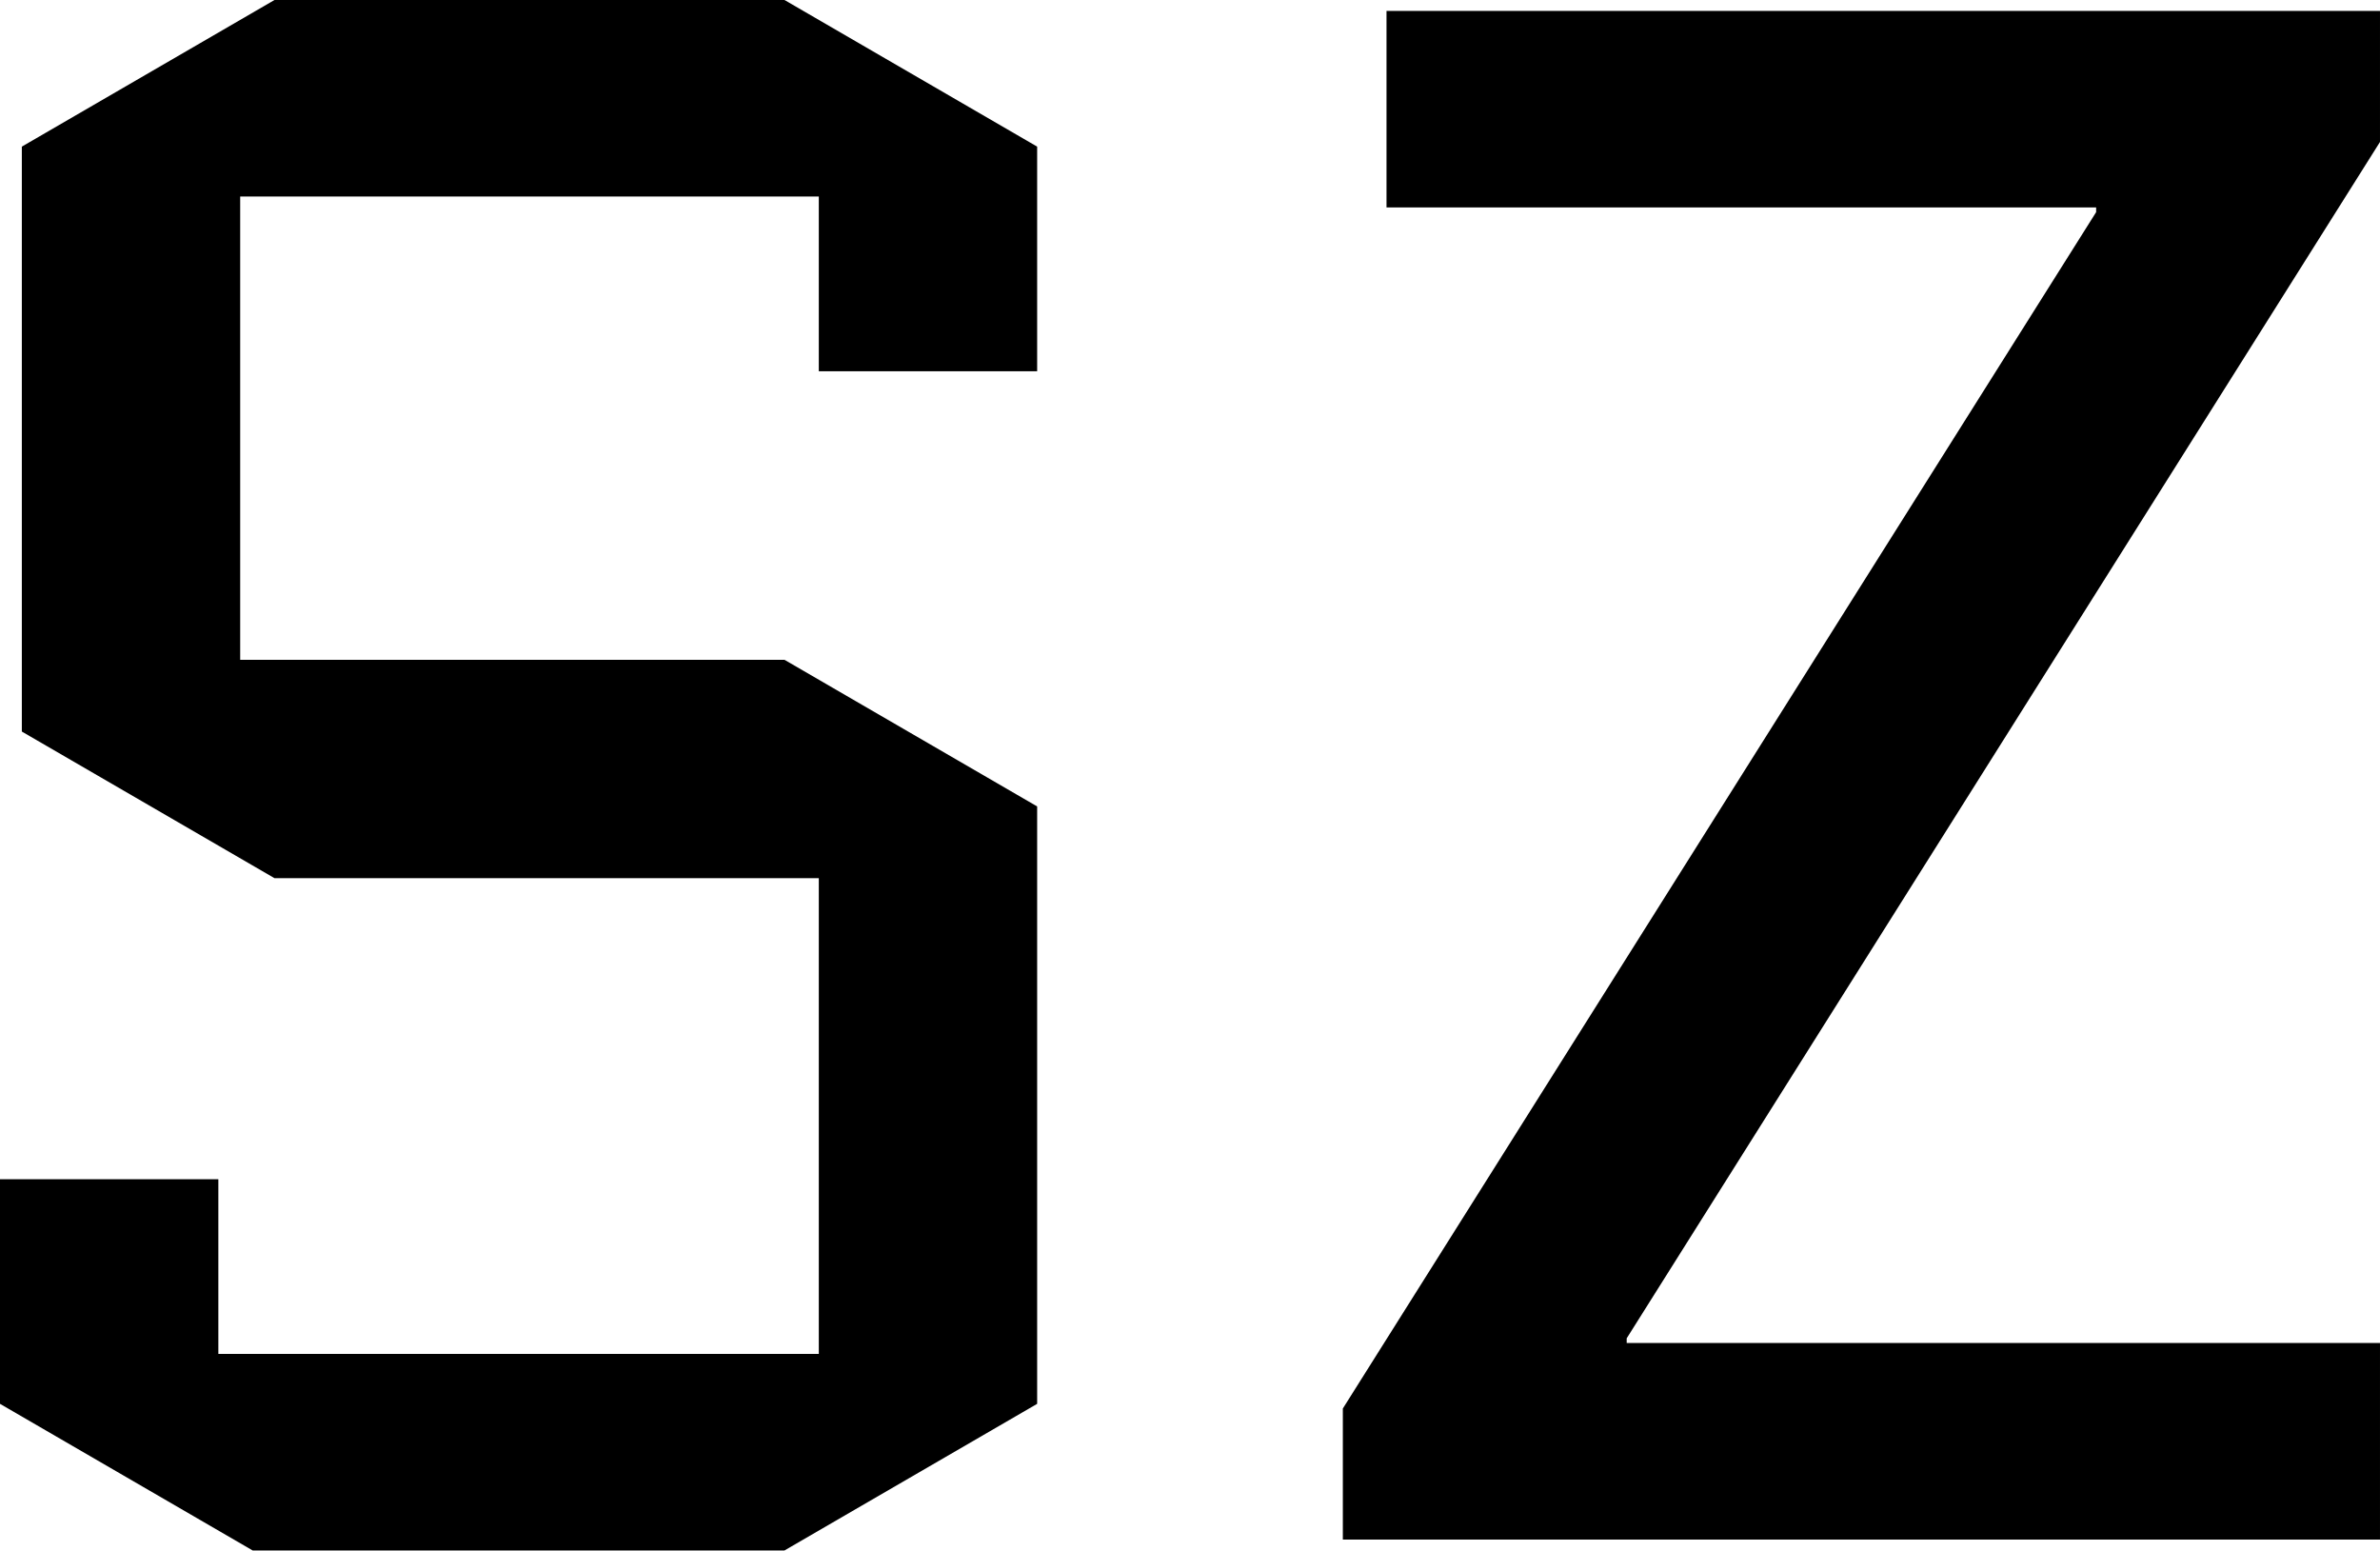
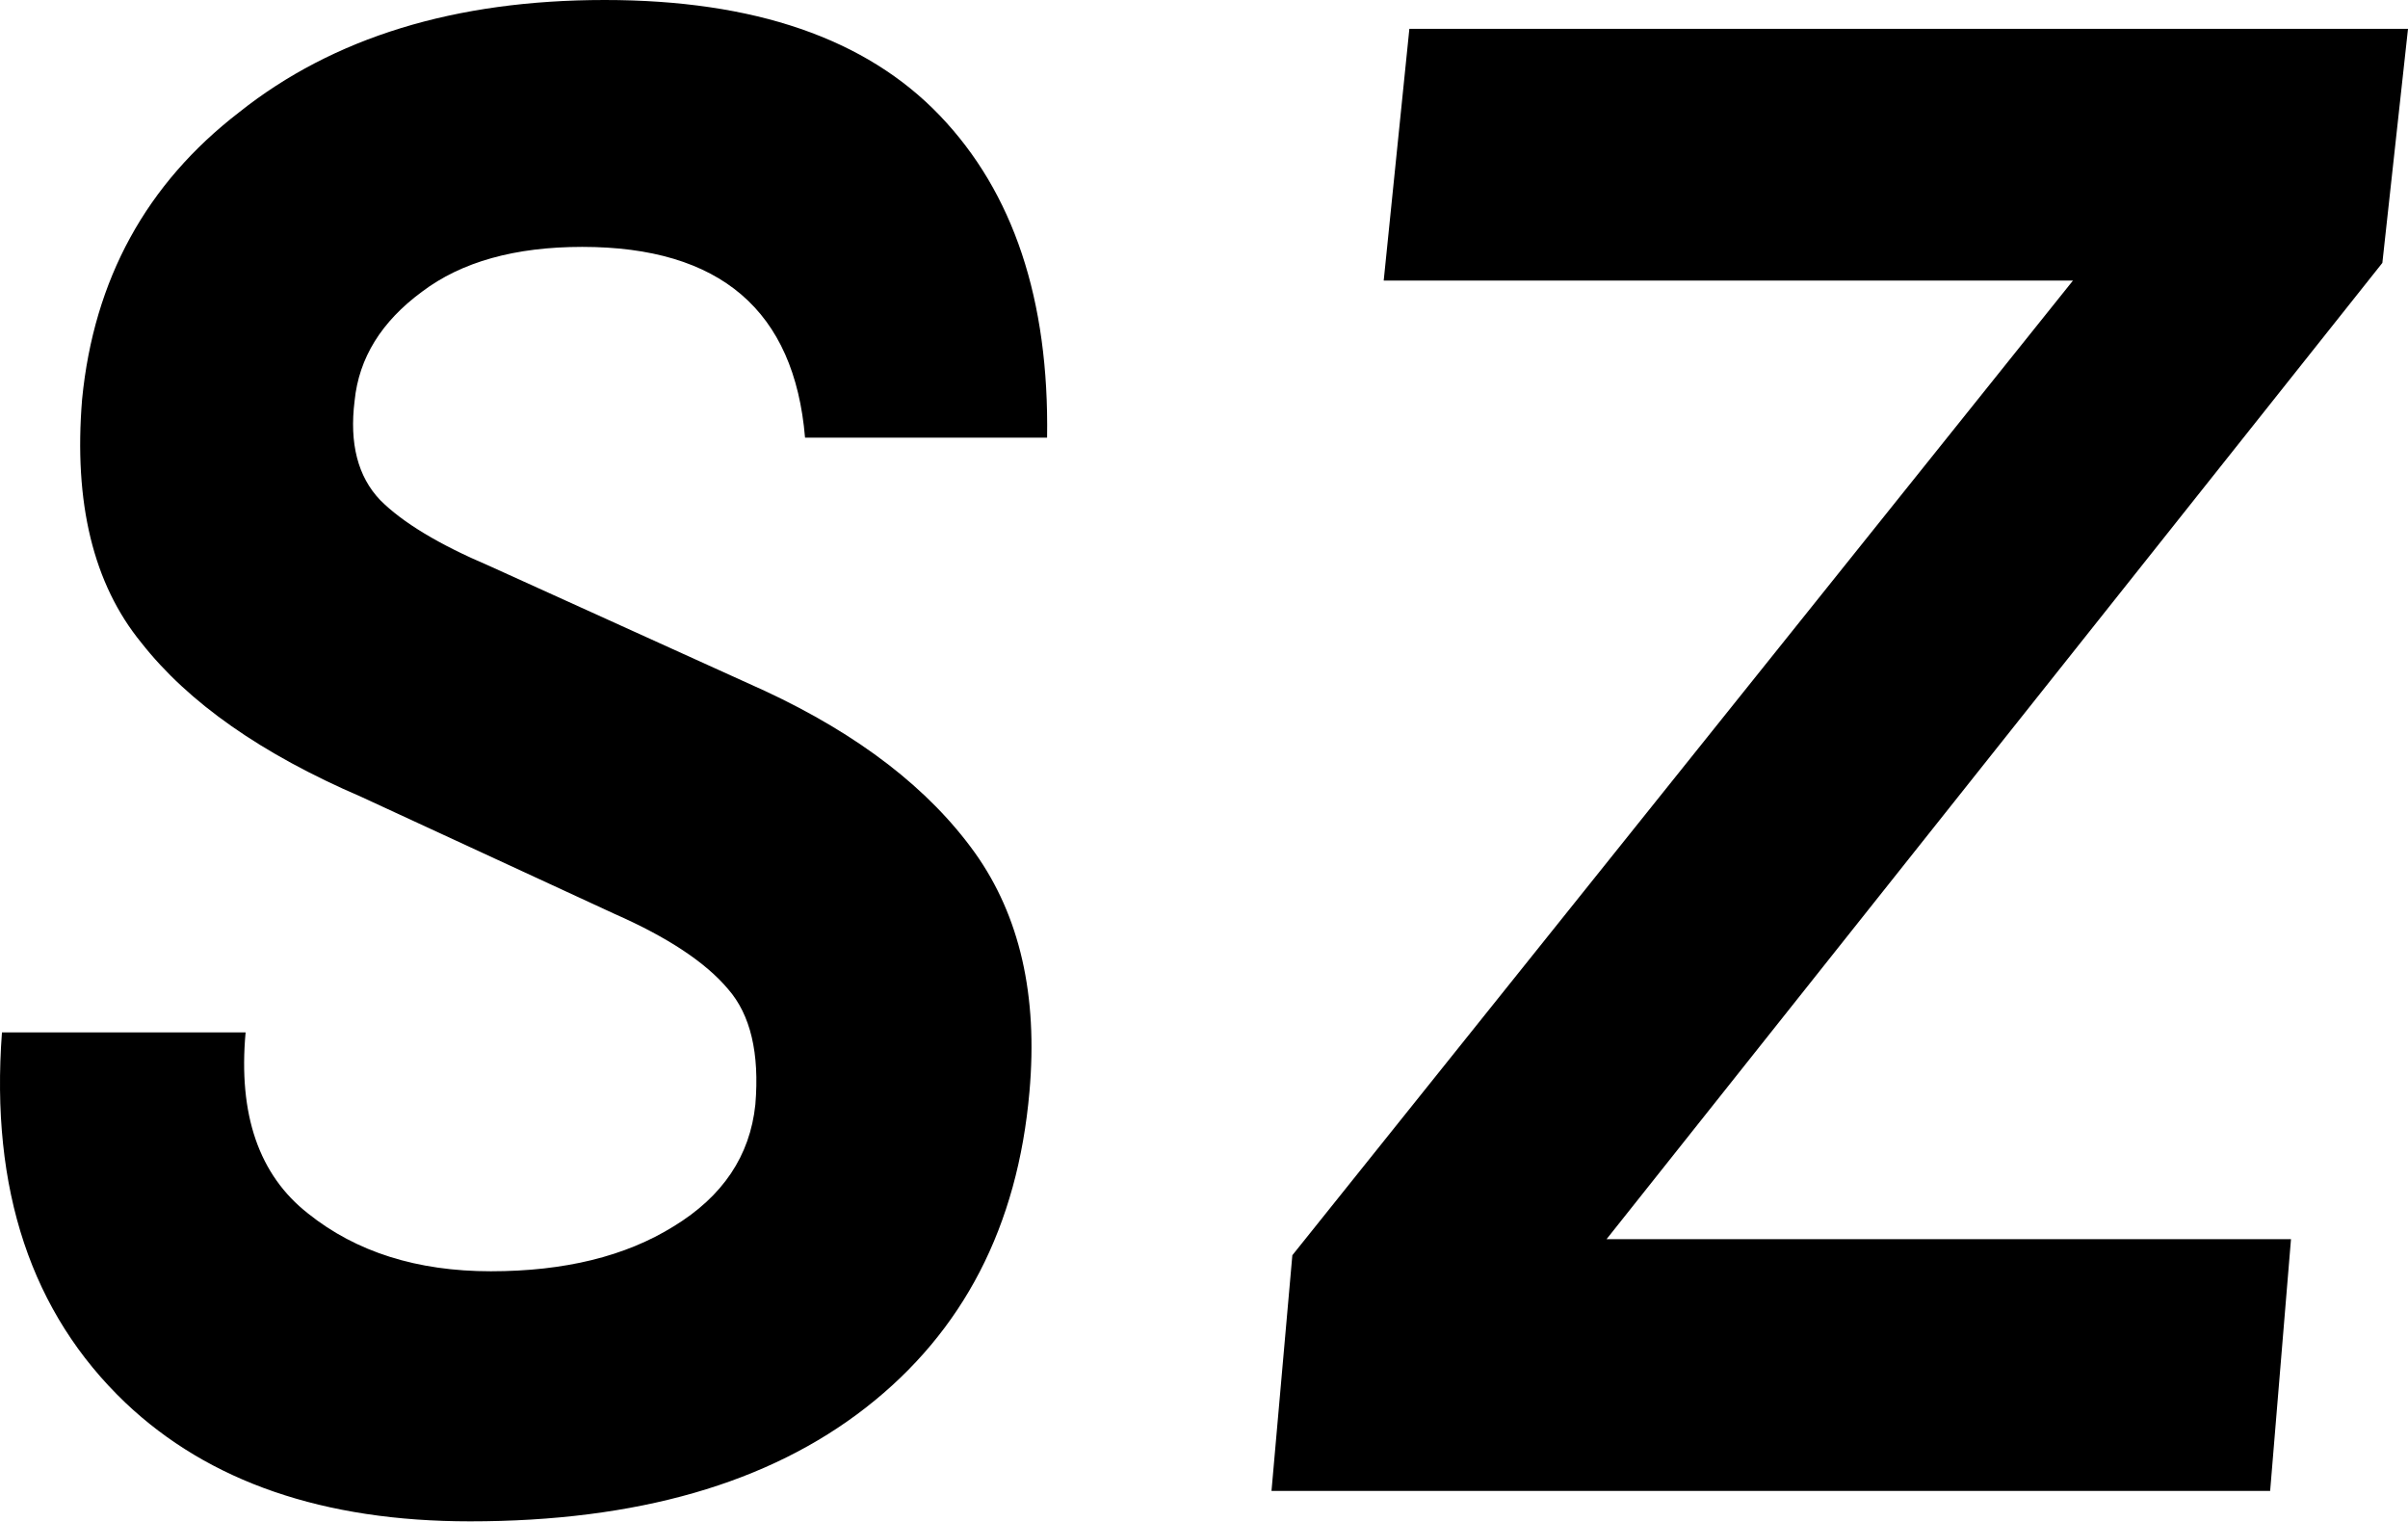
- <svg xmlns="http://www.w3.org/2000/svg" data-v-423bf9ae="" viewBox="0 0 92.113 60" class="font">
-   <g data-v-423bf9ae="" id="36a4d34c-7092-4d90-bc82-34df690cc51b" fill="black" transform="matrix(6.036218,0,0,6.036218,-6.760563,-30.24145)">
-     <path d="M1.26 9.70L2.88 10.64L6.37 10.64L6.37 13.69L2.52 13.69L2.52 12.57L1.12 12.57L1.12 14.01L2.74 14.95L6.15 14.95L7.77 14.01L7.77 10.18L6.15 9.24L2.66 9.24L2.66 6.27L6.37 6.27L6.37 7.39L7.77 7.39L7.77 5.95L6.15 5.01L2.88 5.01L1.26 5.95ZM10.01 6.34L14.56 6.34L14.56 6.37L9.73 14.04L9.73 14.88L16.38 14.88L16.38 13.62L11.55 13.62L11.55 13.59L16.38 5.92L16.38 5.08L10.01 5.08Z" />
+ <svg xmlns="http://www.w3.org/2000/svg" data-v-423bf9ae="" viewBox="0 0 94.977 60" class="font">
+   <g data-v-423bf9ae="" id="70d6d7ec-5f0a-41e5-8604-b9886a7be3ad" fill="black" transform="matrix(6.322445,0,0,6.322445,-6.750966,-22.38145)">
+     <path d="M7.60 6.27L6.09 6.27Q5.99 5.08 4.70 5.08L4.70 5.08Q4.07 5.08 3.70 5.36Q3.32 5.64 3.28 6.04Q3.23 6.44 3.44 6.66Q3.65 6.87 4.12 7.07L4.12 7.07L5.84 7.85Q6.72 8.26 7.15 8.86Q7.57 9.45 7.49 10.35L7.49 10.35Q7.38 11.61 6.47 12.32Q5.56 13.03 4.00 13.03L4.00 13.03Q2.63 13.03 1.85 12.29L1.85 12.29Q0.97 11.45 1.08 9.98L1.08 9.98L2.60 9.98Q2.53 10.75 2.99 11.11Q3.44 11.47 4.13 11.47Q4.82 11.47 5.27 11.19Q5.73 10.91 5.78 10.43Q5.82 9.95 5.61 9.71Q5.40 9.46 4.90 9.24L4.90 9.24L3.32 8.51Q2.39 8.11 1.95 7.55Q1.50 7.00 1.58 6.03L1.58 6.03Q1.69 4.91 2.56 4.24L2.56 4.24Q3.44 3.54 4.84 3.54Q6.24 3.54 6.93 4.26Q7.62 4.98 7.60 6.27L7.60 6.27ZM9.00 12.84L9.13 11.37L14 5.29L9.70 5.29L9.86 3.72L16.09 3.72L15.93 5.18L11.09 11.27L15.36 11.27L15.23 12.84L9.00 12.84Z" />
  </g>
</svg>
